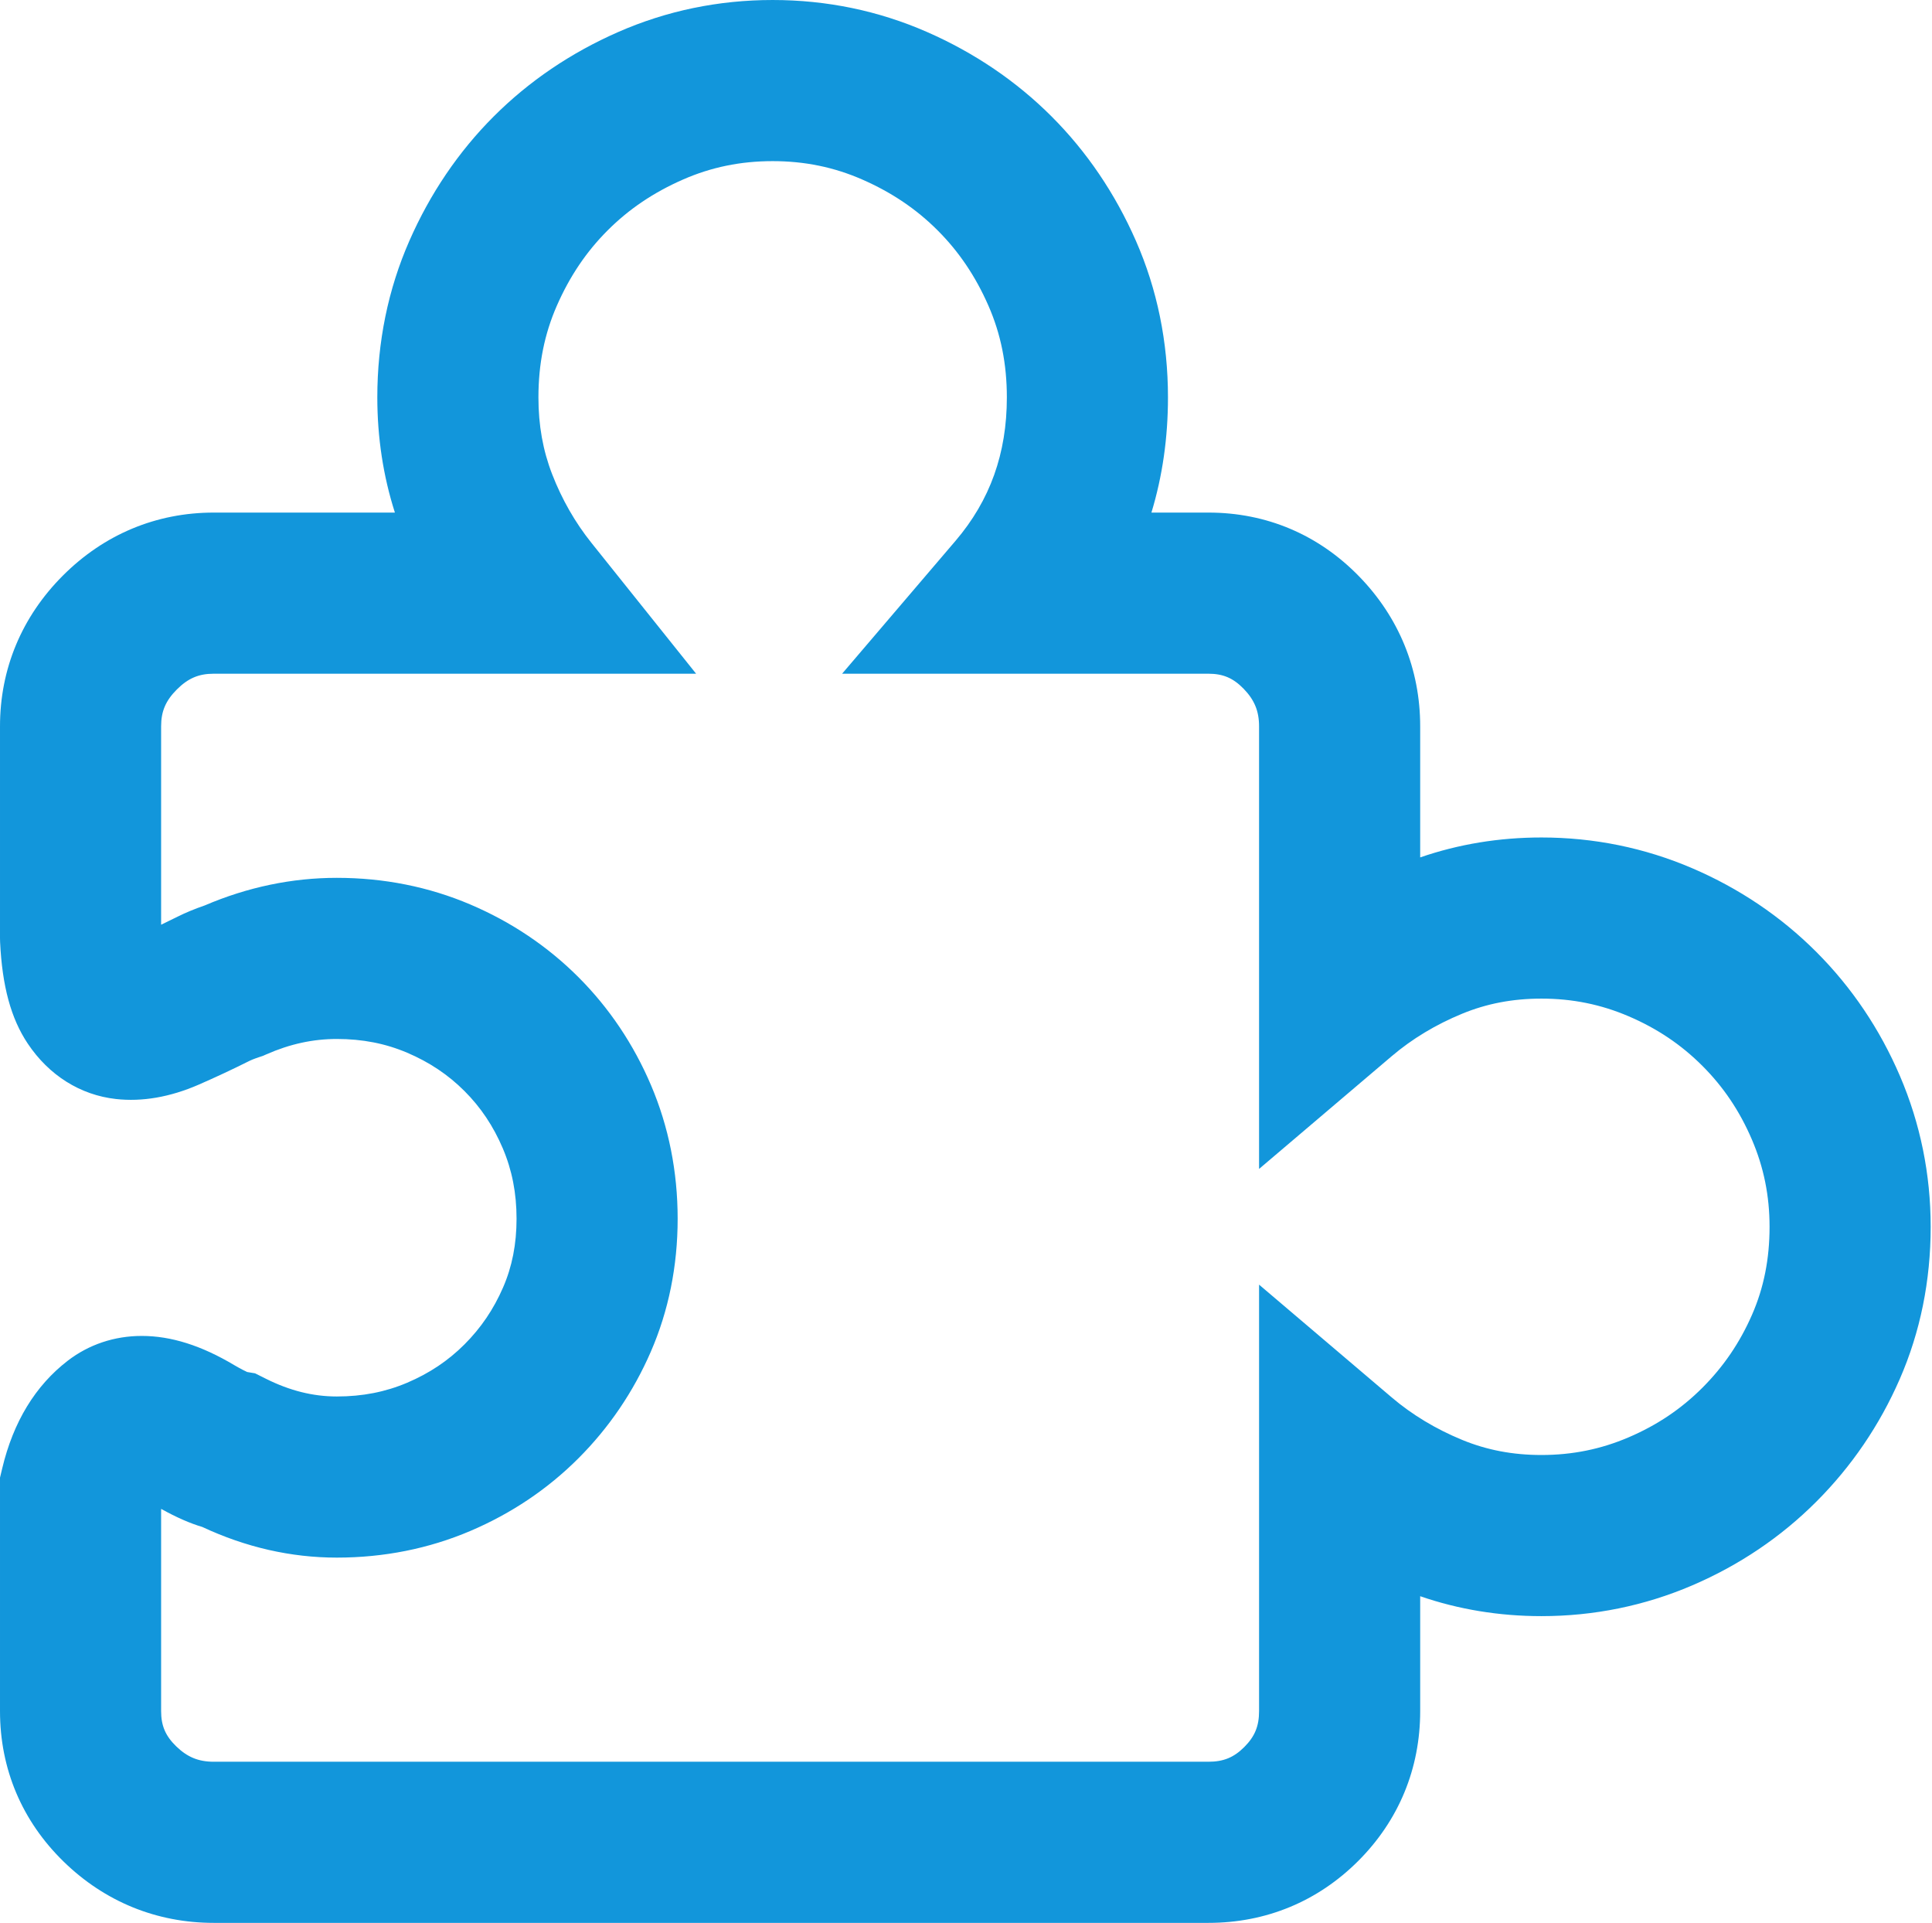
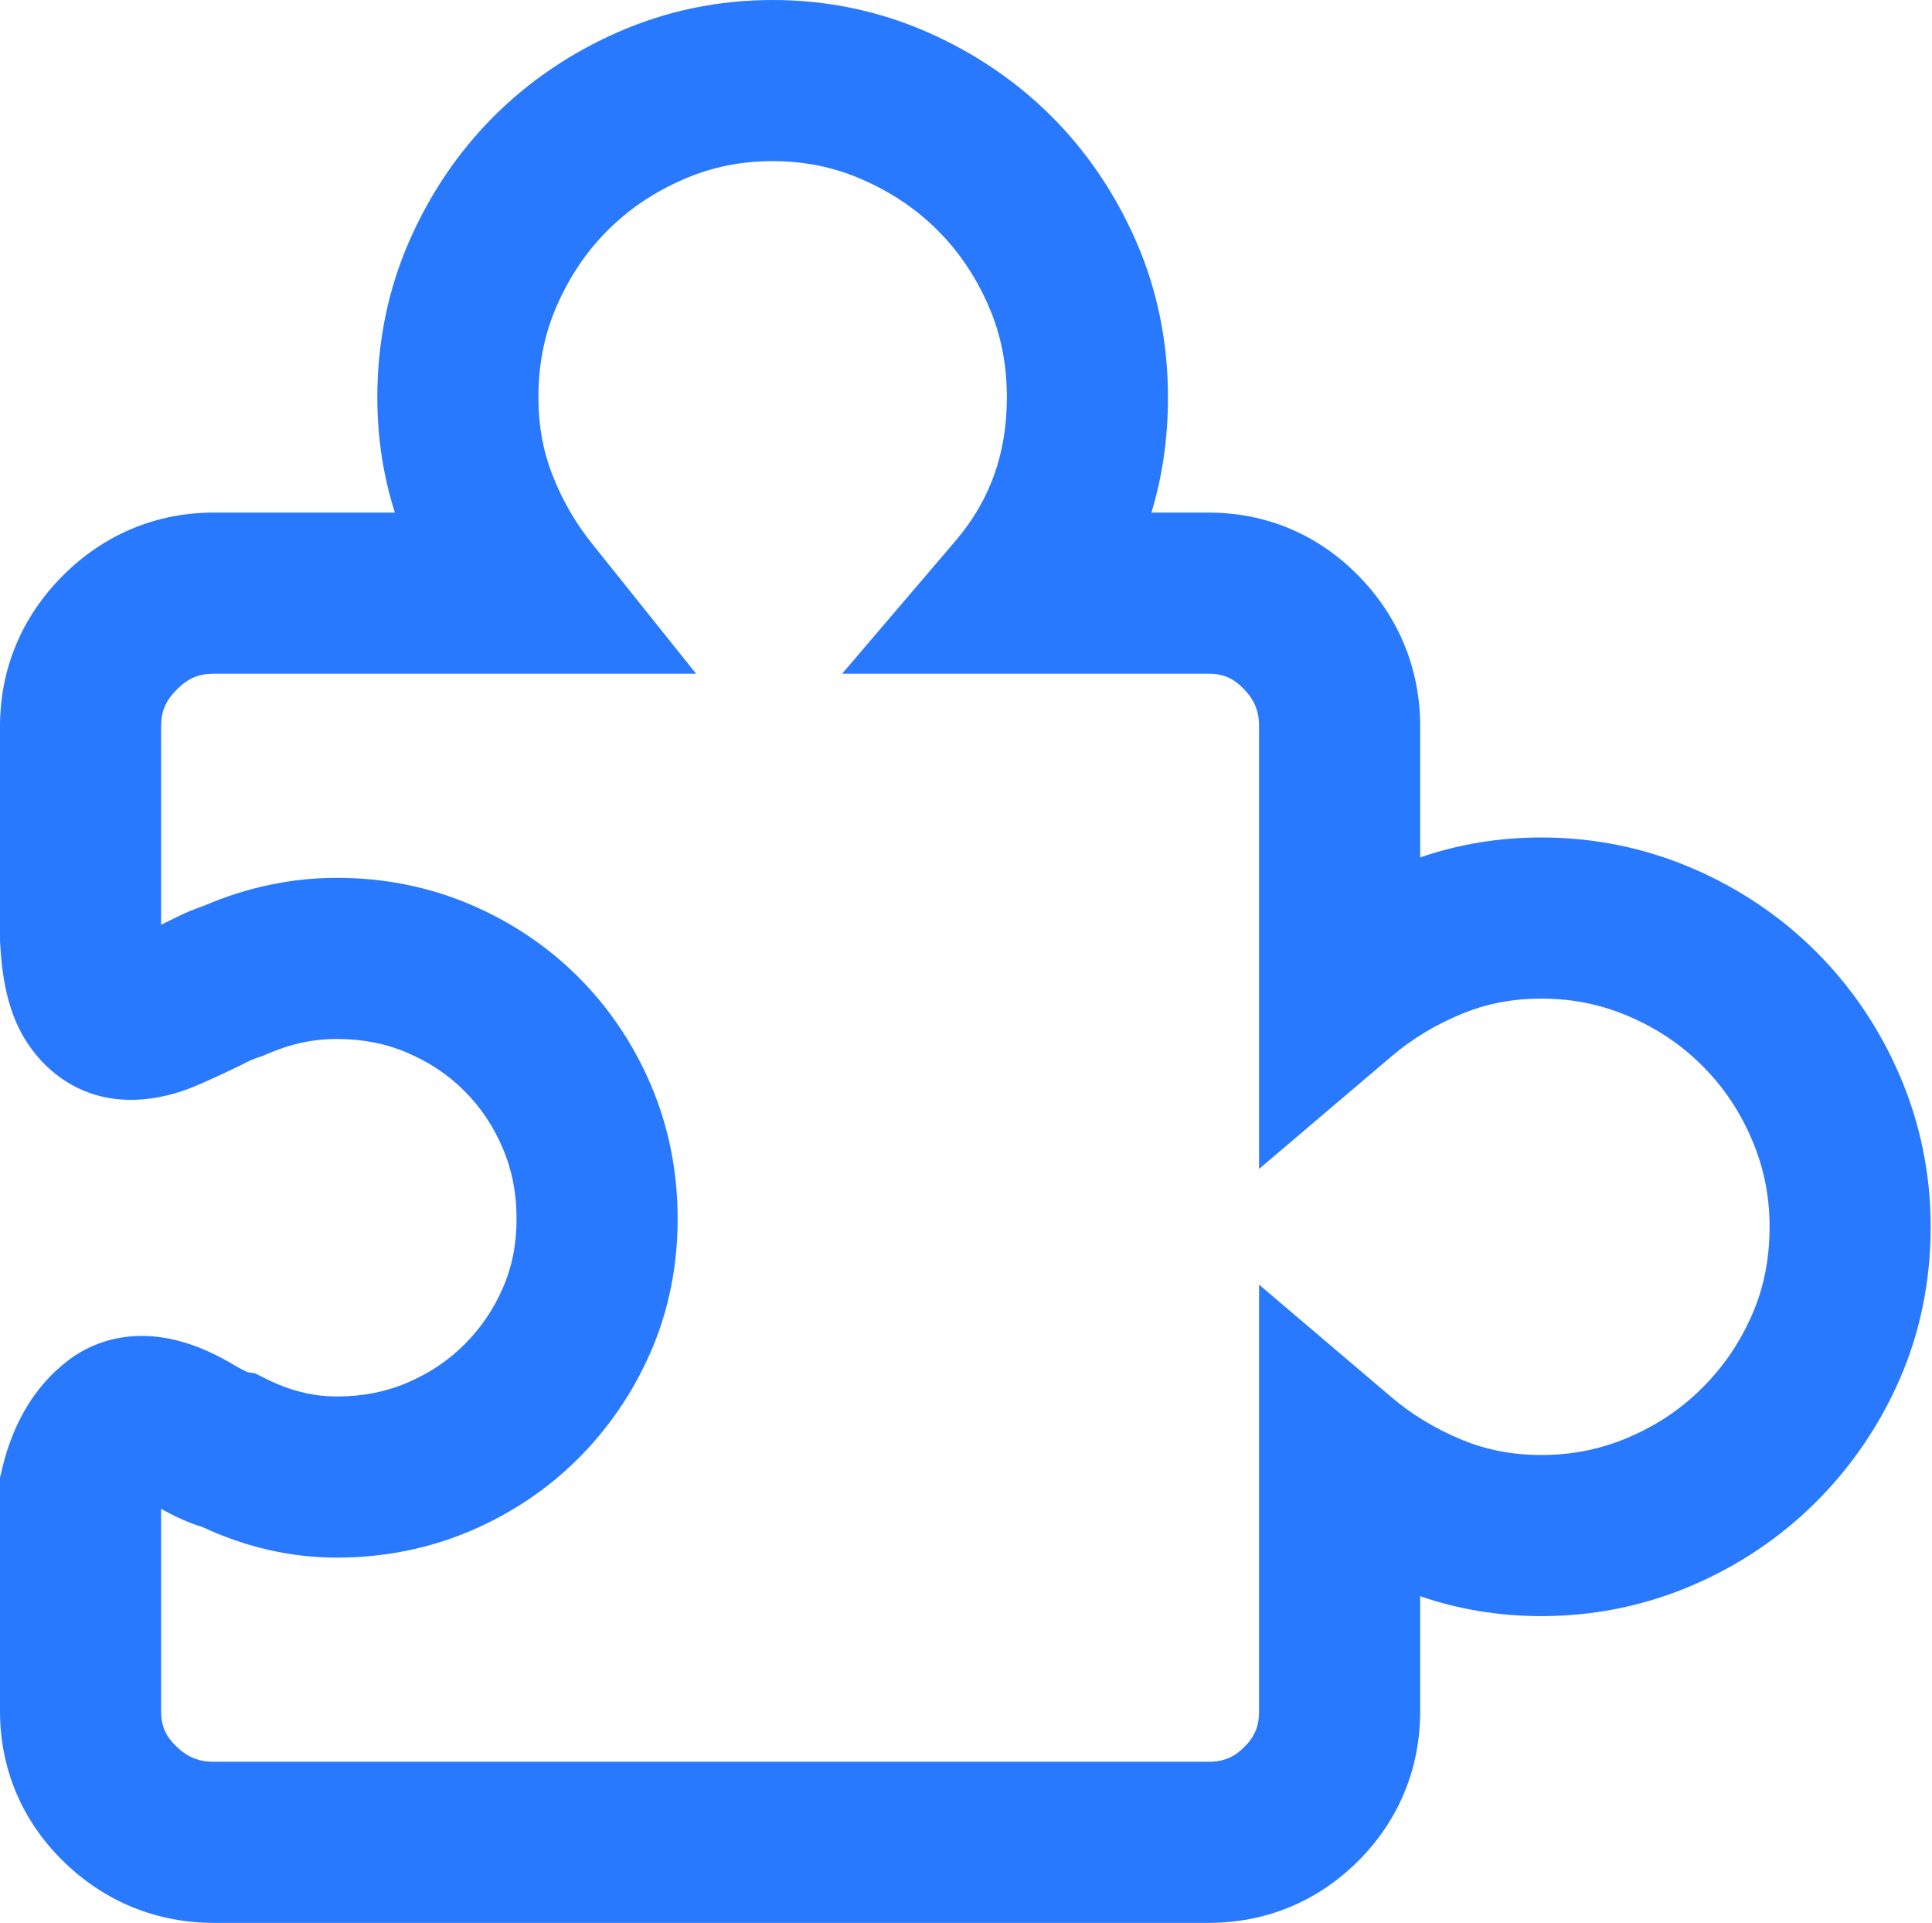
<svg xmlns="http://www.w3.org/2000/svg" t="1661362919628" class="icon" viewBox="0 0 1029 1024" version="1.1" p-id="22236" width="200.977" height="200">
  <defs>
    <style type="text/css" />
  </defs>
-   <path d="M643.645 1023.995 113.833 1023.995c-30.396 0-58.031-11.272-79.915-32.598C11.728 969.774-2.3e-05 942.054-2.3e-05 911.233l0-124.323 1.167-4.899c5.901-24.792 17.65-44.099 34.924-57.387 11.228-8.634 24.849-13.195 39.399-13.195 15.645 0 31.811 5.113 49.416 15.632 3.524 2.049 5.668 3.097 6.739 3.582l4.204 0.701 5.772 2.886c12.707 6.354 25.062 9.442 37.769 9.442 13.634 0 25.891-2.396 37.476-7.323 11.84-5.038 21.822-11.714 30.516-20.409 8.781-8.782 15.501-18.69 20.545-30.295 4.838-11.129 7.191-23.107 7.191-36.627 0-13.639-2.396-25.895-7.321-37.47-5.04-11.845-11.716-21.827-20.412-30.523-8.697-8.697-18.68-15.374-30.523-20.413-11.576-4.928-23.832-7.322-37.471-7.322-12.731 0-25.007 2.679-37.528 8.189l-1.82 0.801-1.887 0.628c-3.395 1.132-4.864 1.839-5.123 1.969-9.249 4.624-18.446 8.928-27.346 12.797-15.133 6.581-29.981 9.139-43.888 7.592-19.025-2.107-35.75-12.615-47.065-29.582-8.902-13.351-13.566-30.51-14.684-54.005l-0.049-2.039 0-112.84c0-30.609 11.593-58.379 33.522-80.31 21.936-21.932 49.705-33.521 80.311-33.521l96.492 0c-6.217-19.393-9.364-39.975-9.364-61.339 0-29.5 5.735-57.535 17.048-83.325 11.066-25.231 26.192-47.538 44.954-66.302 18.767-18.765 41.073-33.89 66.302-44.955 25.786-11.311 53.46-17.047 82.25-17.047 28.789 0 56.462 5.735 82.252 17.047 25.231 11.066 47.539 26.193 66.302 44.955 18.764 18.764 33.889 41.072 44.953 66.306 11.311 25.783 17.048 53.819 17.048 83.321 0 21.575-2.948 42.052-8.81 61.339l30.384 0c30.821 0 58.541 11.727 80.162 33.916 21.326 21.89 32.596 49.523 32.596 79.915l0 69.794c20.425-7.044 42.092-10.608 64.563-10.608 27.952 0 54.972 5.506 80.307 16.365 25.004 10.716 47.242 25.709 66.094 44.562 18.854 18.851 33.848 41.09 44.565 66.095 10.858 25.339 16.364 52.356 16.364 80.304 0 28.764-5.544 56.051-16.477 81.105-10.715 24.554-25.673 46.524-44.457 65.304-18.846 18.848-41.083 33.841-66.088 44.56-25.345 10.86-52.363 16.365-80.309 16.365-22.474 0-44.14-3.564-64.561-10.608l0 61.196c0 30.602-11.403 58.184-32.976 79.767C701.844 1012.587 674.257 1023.995 643.645 1023.995zM85.81 803.534l0 107.7c0 7.754 2.317 13.174 7.995 18.708 5.93 5.778 11.92 8.244 20.028 8.244l529.812 0c7.986 0 13.519-2.275 19.096-7.853 5.575-5.578 7.852-11.112 7.852-19.099L670.593 684.116l70.693 60.093c10.826 9.203 23.426 16.797 37.449 22.574 13.159 5.417 26.972 8.052 42.229 8.052 16.491 0 31.703-3.084 46.507-9.427 15.132-6.488 27.962-15.113 39.217-26.368 11.326-11.324 19.987-24.062 26.483-38.945 6.267-14.362 9.313-29.665 9.313-46.784 0-16.491-3.084-31.702-9.427-46.502-6.487-15.135-15.112-27.965-26.367-39.219-11.258-11.257-24.087-19.882-39.223-26.369-14.799-6.342-30.011-9.426-46.504-9.426-15.258 0-29.073 2.635-42.238 8.055-14.015 5.771-26.615 13.366-37.445 22.571l-70.69 60.079L670.59 386.798c0-8.109-2.466-14.099-8.246-20.032-5.529-5.675-10.948-7.99-18.702-7.99L448.509 358.777l60.409-70.763c18.397-21.551 27.341-46.537 27.341-76.386 0-17.811-3.213-33.791-9.821-48.856-6.858-15.639-15.703-28.753-27.047-40.094-11.343-11.343-24.457-20.192-40.092-27.05-15.066-6.608-30.697-9.819-47.784-9.819s-32.717 3.212-47.781 9.819c-15.634 6.857-28.748 15.704-40.094 27.05-11.342 11.342-20.19 24.455-27.047 40.09-6.609 15.068-9.821 31.05-9.821 48.859 0 14.848 2.39 28.228 7.306 40.905 5.195 13.399 12.228 25.689 20.905 36.536l55.77 69.708L113.833 358.776c-7.986 0-13.677 2.431-19.637 8.391-5.957 5.956-8.387 11.644-8.387 19.631l0 105.645c2.927-1.393 5.876-2.833 8.835-4.313 4.231-2.117 8.981-4.082 14.468-5.981 22.751-9.734 46.382-14.668 70.274-14.668 25.065 0 48.978 4.77 71.075 14.176 21.833 9.291 41.212 22.309 57.595 38.692 16.383 16.382 29.401 35.761 38.694 57.6 9.403 22.097 14.173 46.01 14.173 71.07 0 25.174-4.814 49.008-14.307 70.84-9.285 21.358-22.259 40.454-38.56 56.756-16.378 16.381-35.759 29.4-57.601 38.694-22.107 9.405-46.018 14.173-71.069 14.173-24.392 0-48.47-5.49-71.65-16.327C101.166 811.214 94.074 808.098 85.81 803.534z" p-id="22237" fill="#1296db" />
+   <path d="M643.645 1023.995 113.833 1023.995c-30.396 0-58.031-11.272-79.915-32.598C11.728 969.774-2.3e-05 942.054-2.3e-05 911.233l0-124.323 1.167-4.899c5.901-24.792 17.65-44.099 34.924-57.387 11.228-8.634 24.849-13.195 39.399-13.195 15.645 0 31.811 5.113 49.416 15.632 3.524 2.049 5.668 3.097 6.739 3.582l4.204 0.701 5.772 2.886c12.707 6.354 25.062 9.442 37.769 9.442 13.634 0 25.891-2.396 37.476-7.323 11.84-5.038 21.822-11.714 30.516-20.409 8.781-8.782 15.501-18.69 20.545-30.295 4.838-11.129 7.191-23.107 7.191-36.627 0-13.639-2.396-25.895-7.321-37.47-5.04-11.845-11.716-21.827-20.412-30.523-8.697-8.697-18.68-15.374-30.523-20.413-11.576-4.928-23.832-7.322-37.471-7.322-12.731 0-25.007 2.679-37.528 8.189l-1.82 0.801-1.887 0.628c-3.395 1.132-4.864 1.839-5.123 1.969-9.249 4.624-18.446 8.928-27.346 12.797-15.133 6.581-29.981 9.139-43.888 7.592-19.025-2.107-35.75-12.615-47.065-29.582-8.902-13.351-13.566-30.51-14.684-54.005l-0.049-2.039 0-112.84c0-30.609 11.593-58.379 33.522-80.31 21.936-21.932 49.705-33.521 80.311-33.521l96.492 0c-6.217-19.393-9.364-39.975-9.364-61.339 0-29.5 5.735-57.535 17.048-83.325 11.066-25.231 26.192-47.538 44.954-66.302 18.767-18.765 41.073-33.89 66.302-44.955 25.786-11.311 53.46-17.047 82.25-17.047 28.789 0 56.462 5.735 82.252 17.047 25.231 11.066 47.539 26.193 66.302 44.955 18.764 18.764 33.889 41.072 44.953 66.306 11.311 25.783 17.048 53.819 17.048 83.321 0 21.575-2.948 42.052-8.81 61.339l30.384 0c30.821 0 58.541 11.727 80.162 33.916 21.326 21.89 32.596 49.523 32.596 79.915l0 69.794c20.425-7.044 42.092-10.608 64.563-10.608 27.952 0 54.972 5.506 80.307 16.365 25.004 10.716 47.242 25.709 66.094 44.562 18.854 18.851 33.848 41.09 44.565 66.095 10.858 25.339 16.364 52.356 16.364 80.304 0 28.764-5.544 56.051-16.477 81.105-10.715 24.554-25.673 46.524-44.457 65.304-18.846 18.848-41.083 33.841-66.088 44.56-25.345 10.86-52.363 16.365-80.309 16.365-22.474 0-44.14-3.564-64.561-10.608l0 61.196c0 30.602-11.403 58.184-32.976 79.767C701.844 1012.587 674.257 1023.995 643.645 1023.995zM85.81 803.534l0 107.7c0 7.754 2.317 13.174 7.995 18.708 5.93 5.778 11.92 8.244 20.028 8.244l529.812 0c7.986 0 13.519-2.275 19.096-7.853 5.575-5.578 7.852-11.112 7.852-19.099L670.593 684.116l70.693 60.093c10.826 9.203 23.426 16.797 37.449 22.574 13.159 5.417 26.972 8.052 42.229 8.052 16.491 0 31.703-3.084 46.507-9.427 15.132-6.488 27.962-15.113 39.217-26.368 11.326-11.324 19.987-24.062 26.483-38.945 6.267-14.362 9.313-29.665 9.313-46.784 0-16.491-3.084-31.702-9.427-46.502-6.487-15.135-15.112-27.965-26.367-39.219-11.258-11.257-24.087-19.882-39.223-26.369-14.799-6.342-30.011-9.426-46.504-9.426-15.258 0-29.073 2.635-42.238 8.055-14.015 5.771-26.615 13.366-37.445 22.571l-70.69 60.079L670.59 386.798c0-8.109-2.466-14.099-8.246-20.032-5.529-5.675-10.948-7.99-18.702-7.99L448.509 358.777l60.409-70.763c18.397-21.551 27.341-46.537 27.341-76.386 0-17.811-3.213-33.791-9.821-48.856-6.858-15.639-15.703-28.753-27.047-40.094-11.343-11.343-24.457-20.192-40.092-27.05-15.066-6.608-30.697-9.819-47.784-9.819s-32.717 3.212-47.781 9.819c-15.634 6.857-28.748 15.704-40.094 27.05-11.342 11.342-20.19 24.455-27.047 40.09-6.609 15.068-9.821 31.05-9.821 48.859 0 14.848 2.39 28.228 7.306 40.905 5.195 13.399 12.228 25.689 20.905 36.536l55.77 69.708L113.833 358.776c-7.986 0-13.677 2.431-19.637 8.391-5.957 5.956-8.387 11.644-8.387 19.631l0 105.645c2.927-1.393 5.876-2.833 8.835-4.313 4.231-2.117 8.981-4.082 14.468-5.981 22.751-9.734 46.382-14.668 70.274-14.668 25.065 0 48.978 4.77 71.075 14.176 21.833 9.291 41.212 22.309 57.595 38.692 16.383 16.382 29.401 35.761 38.694 57.6 9.403 22.097 14.173 46.01 14.173 71.07 0 25.174-4.814 49.008-14.307 70.84-9.285 21.358-22.259 40.454-38.56 56.756-16.378 16.381-35.759 29.4-57.601 38.694-22.107 9.405-46.018 14.173-71.069 14.173-24.392 0-48.47-5.49-71.65-16.327C101.166 811.214 94.074 808.098 85.81 803.534z" p-id="22237" fill="#2979FF" />
</svg>
